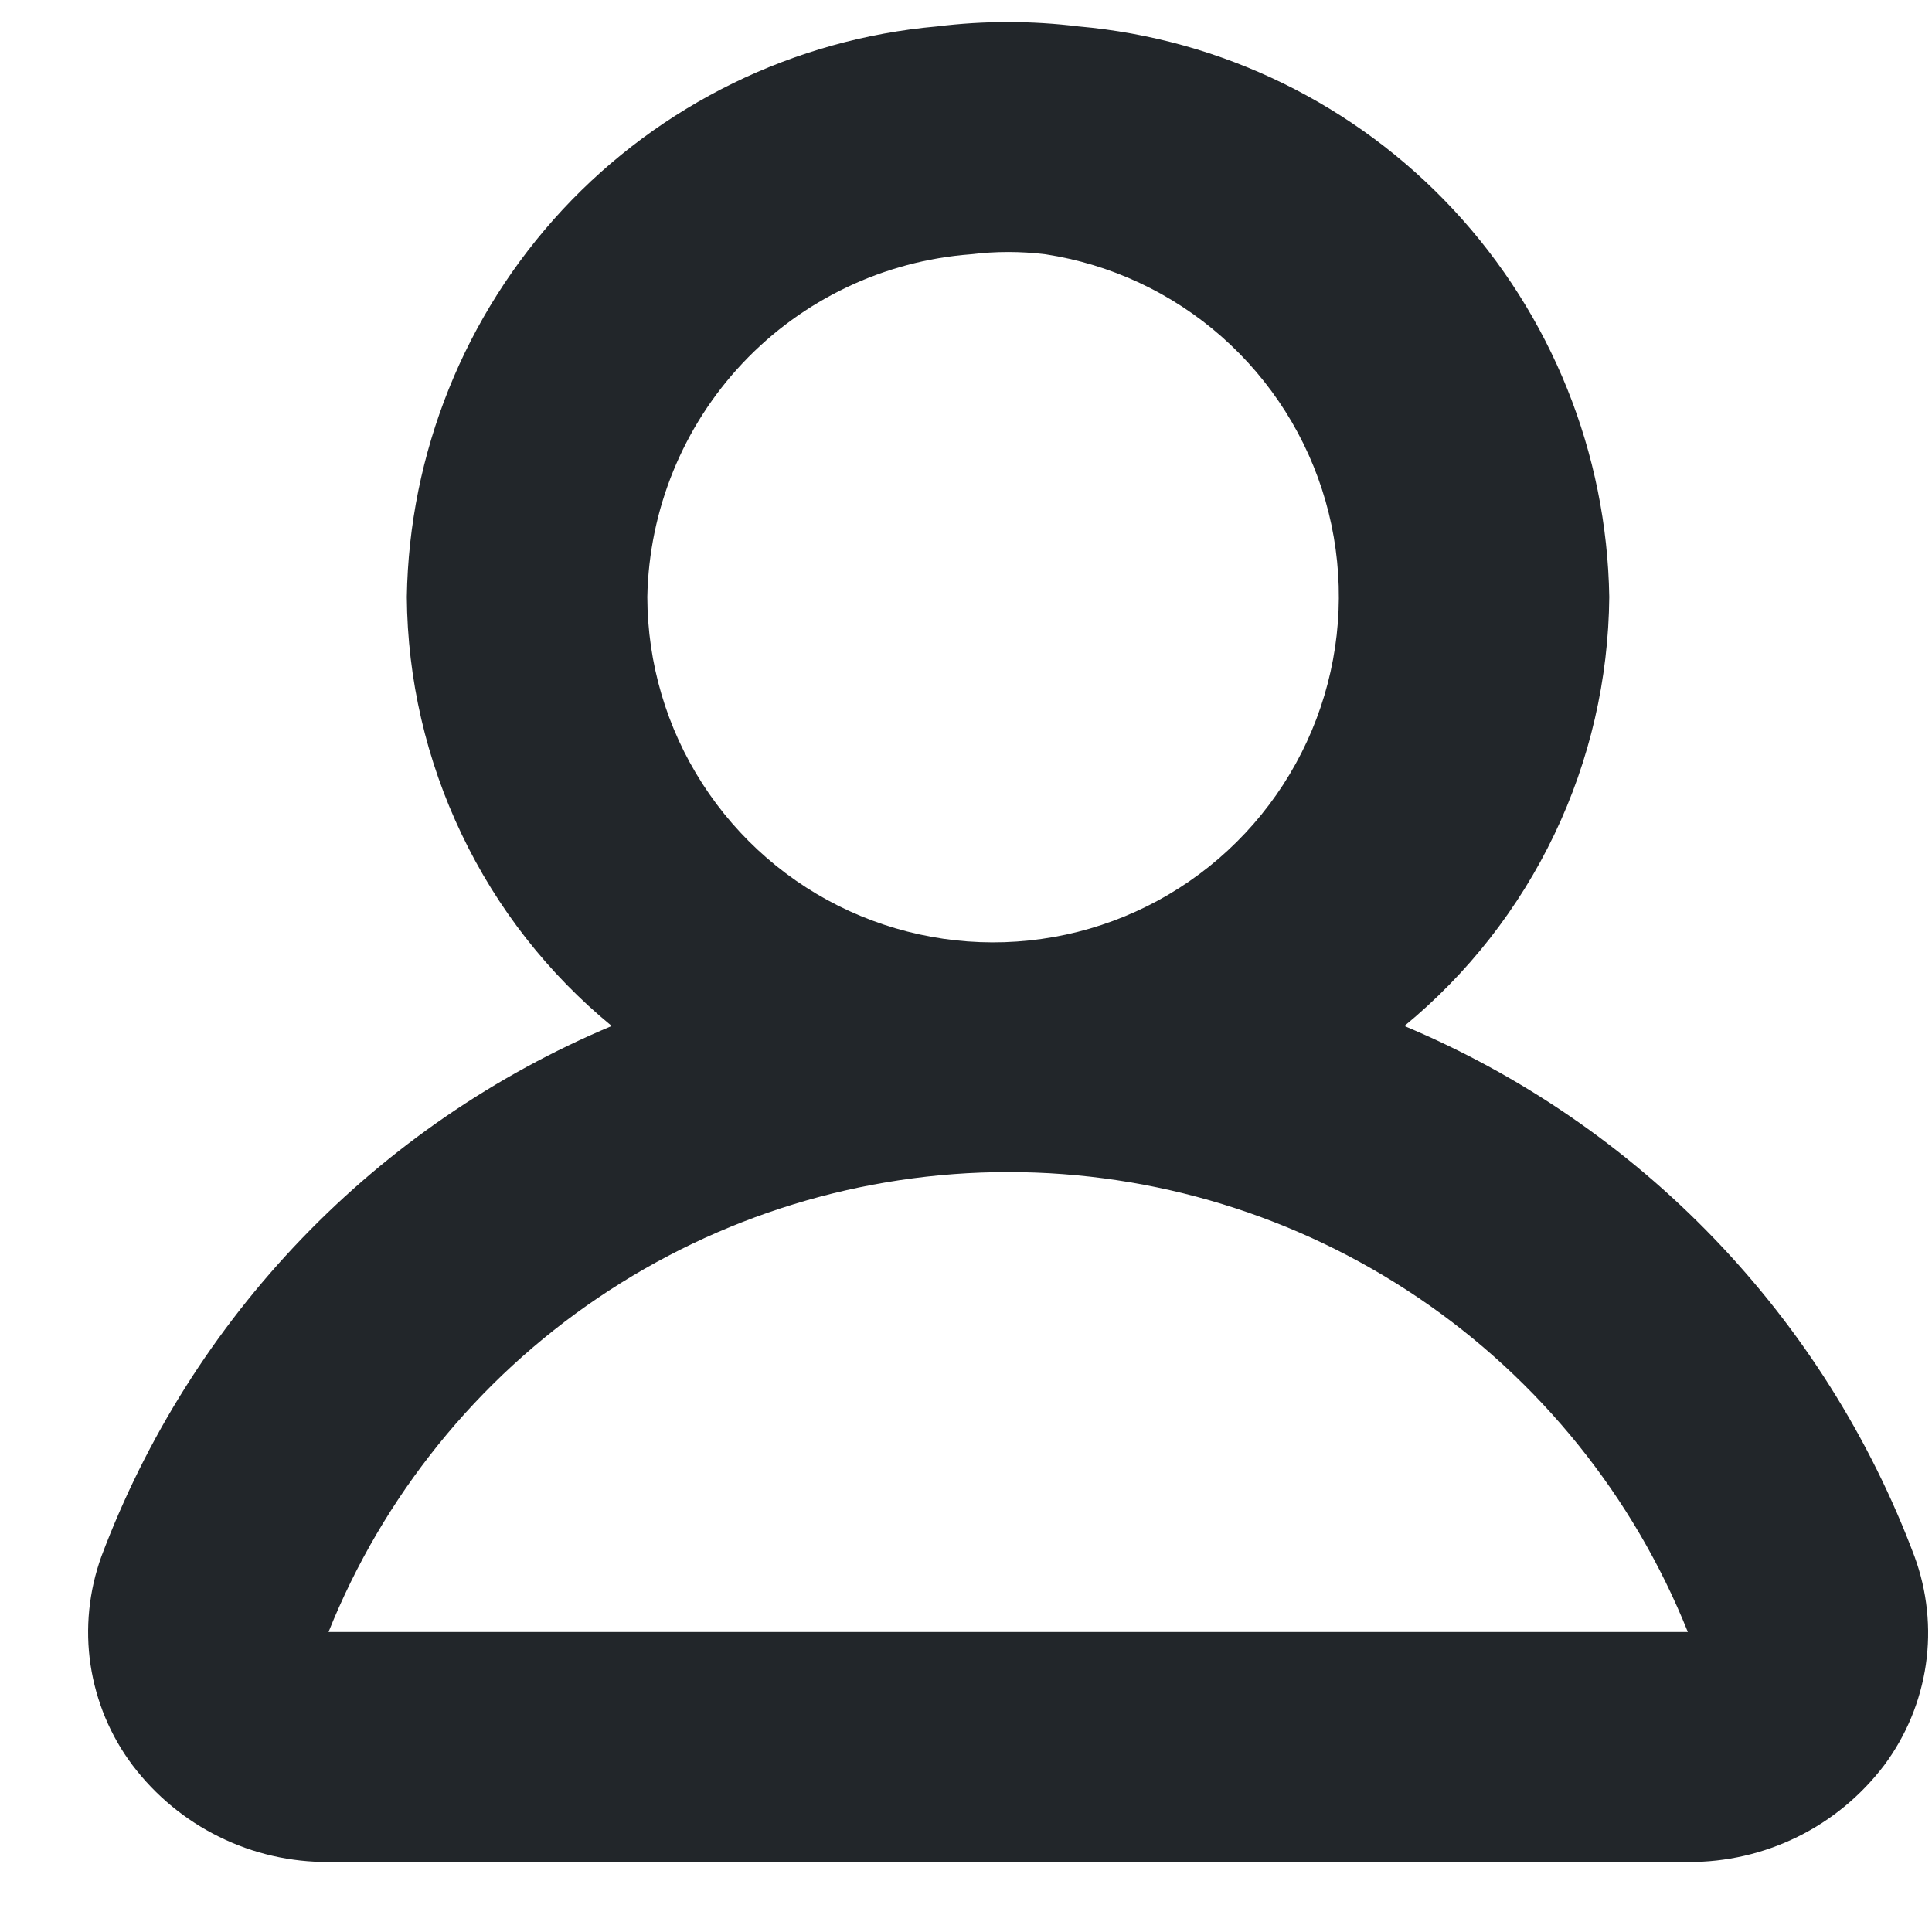
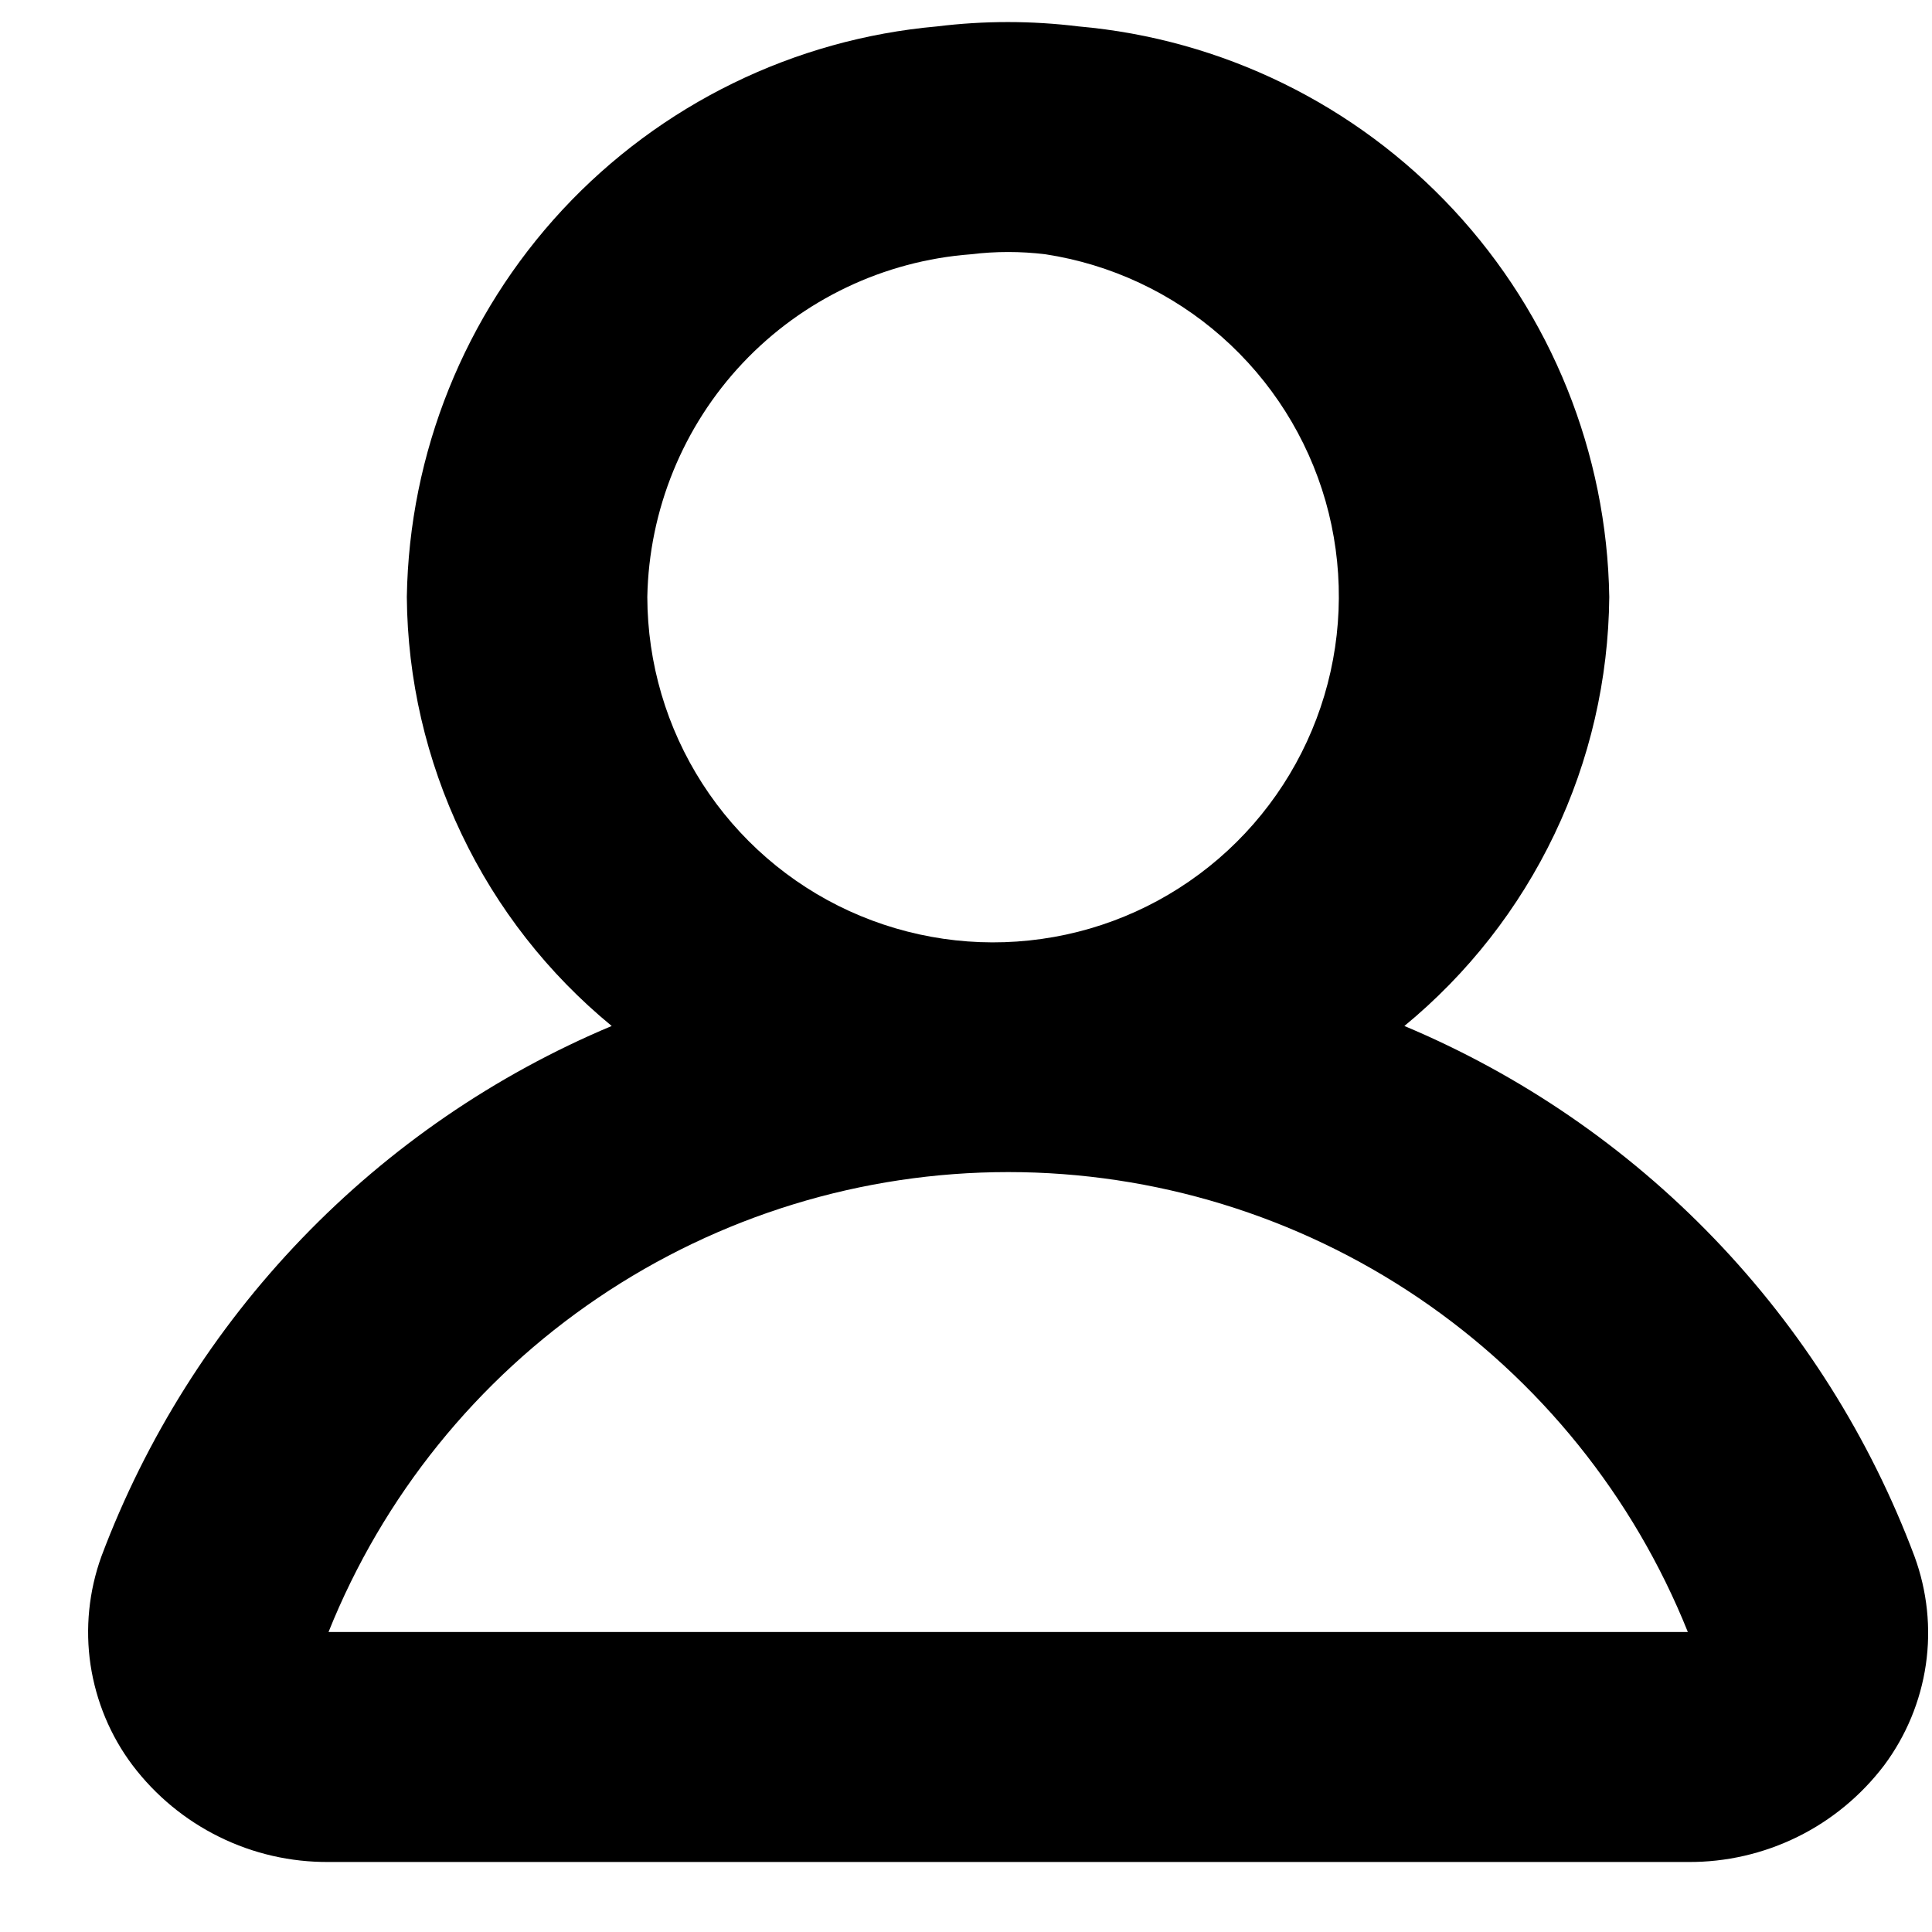
<svg xmlns="http://www.w3.org/2000/svg" width="21" height="21" viewBox="0 0 21 21" fill="none">
-   <path fill-rule="evenodd" clip-rule="evenodd" d="M20.81 16.918C20.327 15.63 19.586 14.454 18.632 13.462C17.679 12.471 16.533 11.684 15.265 11.152C15.954 10.585 16.511 9.874 16.896 9.068C17.281 8.263 17.484 7.382 17.492 6.489C17.467 4.924 16.863 3.424 15.798 2.279C14.732 1.133 13.28 0.424 11.723 0.287C11.212 0.224 10.697 0.224 10.186 0.287C8.629 0.425 7.179 1.135 6.114 2.28C5.05 3.426 4.447 4.925 4.422 6.489C4.429 7.382 4.633 8.263 5.018 9.068C5.402 9.874 5.959 10.585 6.649 11.152C5.381 11.684 4.235 12.47 3.281 13.462C2.327 14.454 1.586 15.63 1.102 16.918C0.966 17.295 0.925 17.7 0.984 18.096C1.044 18.492 1.2 18.868 1.441 19.188C1.69 19.517 2.013 19.784 2.383 19.966C2.753 20.149 3.161 20.242 3.574 20.239H18.349C18.761 20.242 19.168 20.148 19.538 19.966C19.908 19.784 20.23 19.517 20.48 19.188C20.719 18.867 20.875 18.491 20.933 18.095C20.991 17.699 20.948 17.294 20.81 16.918ZM7.036 6.489C7.054 5.542 7.424 4.634 8.074 3.945C8.725 3.256 9.609 2.835 10.553 2.764C10.823 2.731 11.095 2.731 11.364 2.764C12.075 2.873 12.739 3.184 13.278 3.659C13.818 4.135 14.21 4.755 14.408 5.446C14.605 6.137 14.601 6.871 14.395 7.56C14.189 8.249 13.79 8.865 13.245 9.334C12.7 9.803 12.033 10.106 11.321 10.206C10.609 10.307 9.884 10.201 9.23 9.902C8.577 9.603 8.023 9.122 7.634 8.517C7.245 7.912 7.038 7.209 7.036 6.489ZM3.571 17.739C4.163 16.263 5.183 14.998 6.5 14.107C7.817 13.216 9.369 12.74 10.959 12.74C12.548 12.74 14.101 13.216 15.418 14.107C16.734 14.998 17.754 16.263 18.346 17.739H3.574H3.571Z" fill="#22262A" />
+   <path fill-rule="evenodd" clip-rule="evenodd" d="M20.81 16.918C20.327 15.63 19.586 14.454 18.632 13.462C17.679 12.471 16.533 11.684 15.265 11.152C15.954 10.585 16.511 9.874 16.896 9.068C17.281 8.263 17.484 7.382 17.492 6.489C17.467 4.924 16.863 3.424 15.798 2.279C14.732 1.133 13.28 0.424 11.723 0.287C11.212 0.224 10.697 0.224 10.186 0.287C8.629 0.425 7.179 1.135 6.114 2.28C5.05 3.426 4.447 4.925 4.422 6.489C4.429 7.382 4.633 8.263 5.018 9.068C5.402 9.874 5.959 10.585 6.649 11.152C5.381 11.684 4.235 12.47 3.281 13.462C2.327 14.454 1.586 15.63 1.102 16.918C0.966 17.295 0.925 17.7 0.984 18.096C1.044 18.492 1.2 18.868 1.441 19.188C1.69 19.517 2.013 19.784 2.383 19.966C2.753 20.149 3.161 20.242 3.574 20.239H18.349C18.761 20.242 19.168 20.148 19.538 19.966C19.908 19.784 20.23 19.517 20.48 19.188C20.719 18.867 20.875 18.491 20.933 18.095C20.991 17.699 20.948 17.294 20.81 16.918ZM7.036 6.489C7.054 5.542 7.424 4.634 8.074 3.945C8.725 3.256 9.609 2.835 10.553 2.764C10.823 2.731 11.095 2.731 11.364 2.764C12.075 2.873 12.739 3.184 13.278 3.659C13.818 4.135 14.21 4.755 14.408 5.446C14.605 6.137 14.601 6.871 14.395 7.56C14.189 8.249 13.79 8.865 13.245 9.334C12.7 9.803 12.033 10.106 11.321 10.206C10.609 10.307 9.884 10.201 9.23 9.902C8.577 9.603 8.023 9.122 7.634 8.517C7.245 7.912 7.038 7.209 7.036 6.489ZM3.571 17.739C4.163 16.263 5.183 14.998 6.5 14.107C7.817 13.216 9.369 12.74 10.959 12.74C12.548 12.74 14.101 13.216 15.418 14.107C16.734 14.998 17.754 16.263 18.346 17.739H3.574H3.571Z" fill="currentColor" />
</svg>
